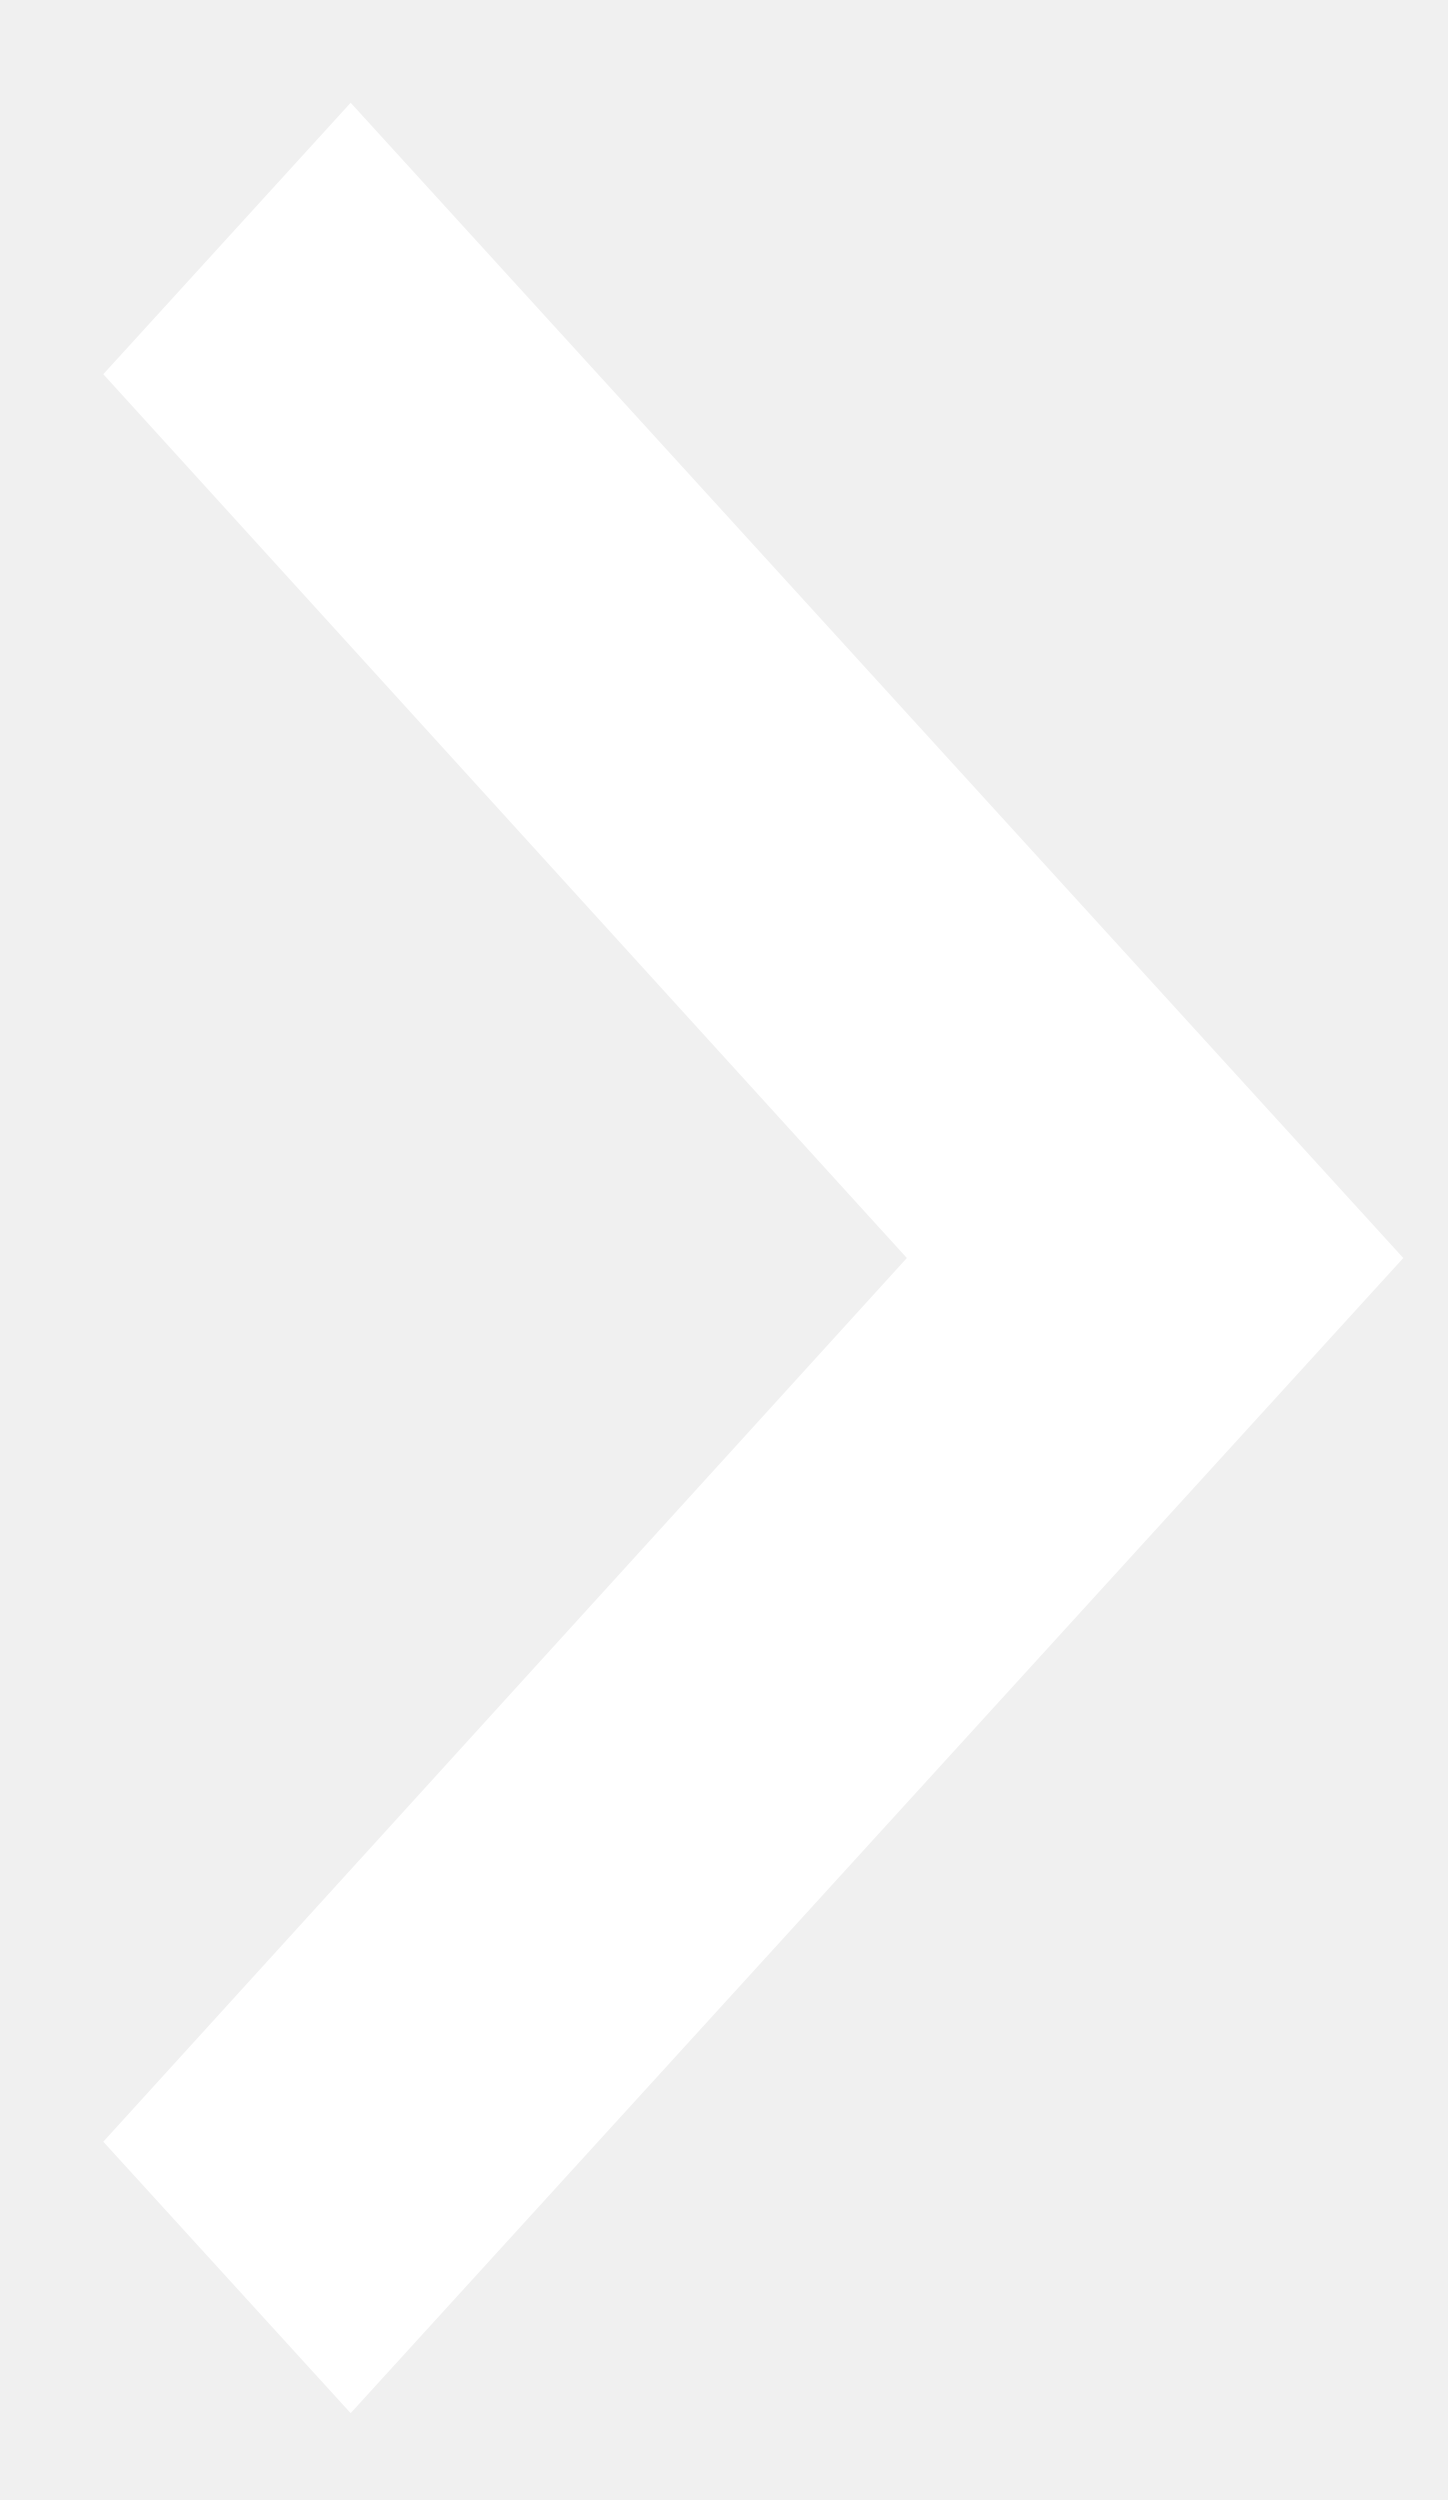
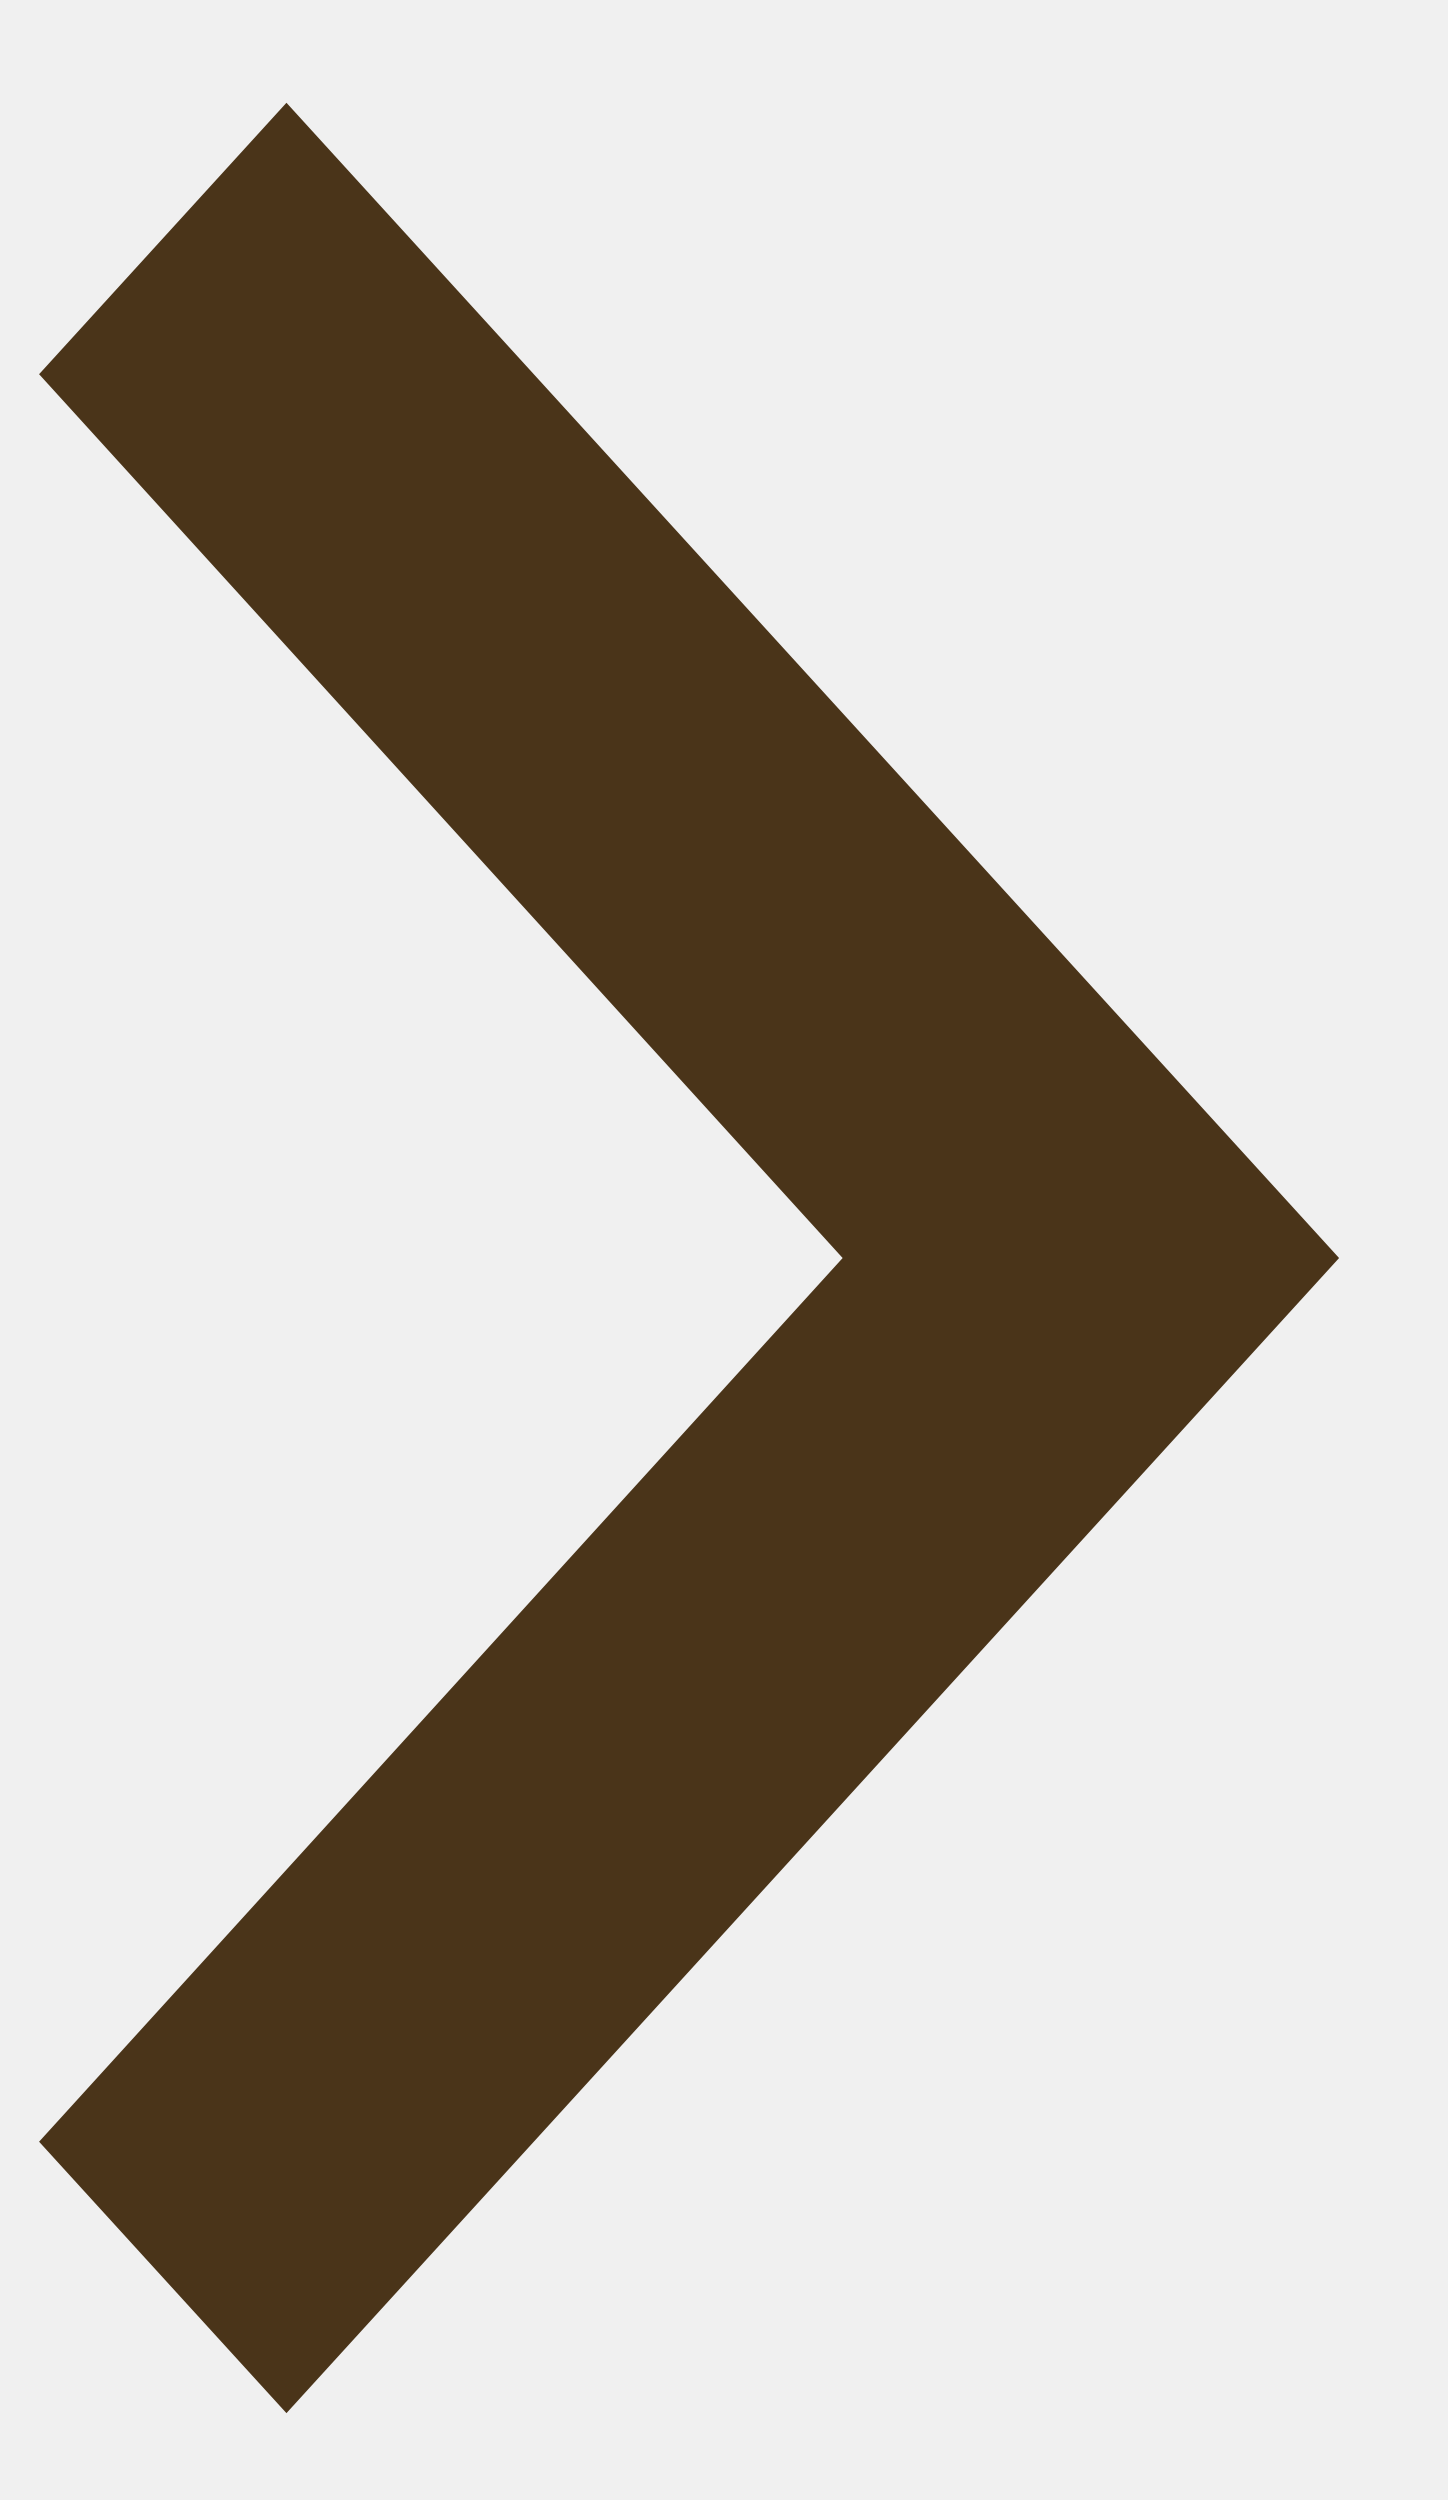
<svg xmlns="http://www.w3.org/2000/svg" width="11" height="19" viewBox="0 0 11 19" fill="none">
-   <path d="M2.665 0.781L0.785 2.844L6.892 9.561L0.785 16.277L2.665 18.34L10.665 9.561L2.665 0.781Z" fill="white" />
+   <path d="M2.177 0.781L0.297 2.844L6.404 9.561L0.297 16.277L2.177 18.34L10.177 9.561L2.177 0.781Z" fill="#4A3419" />
</svg>
